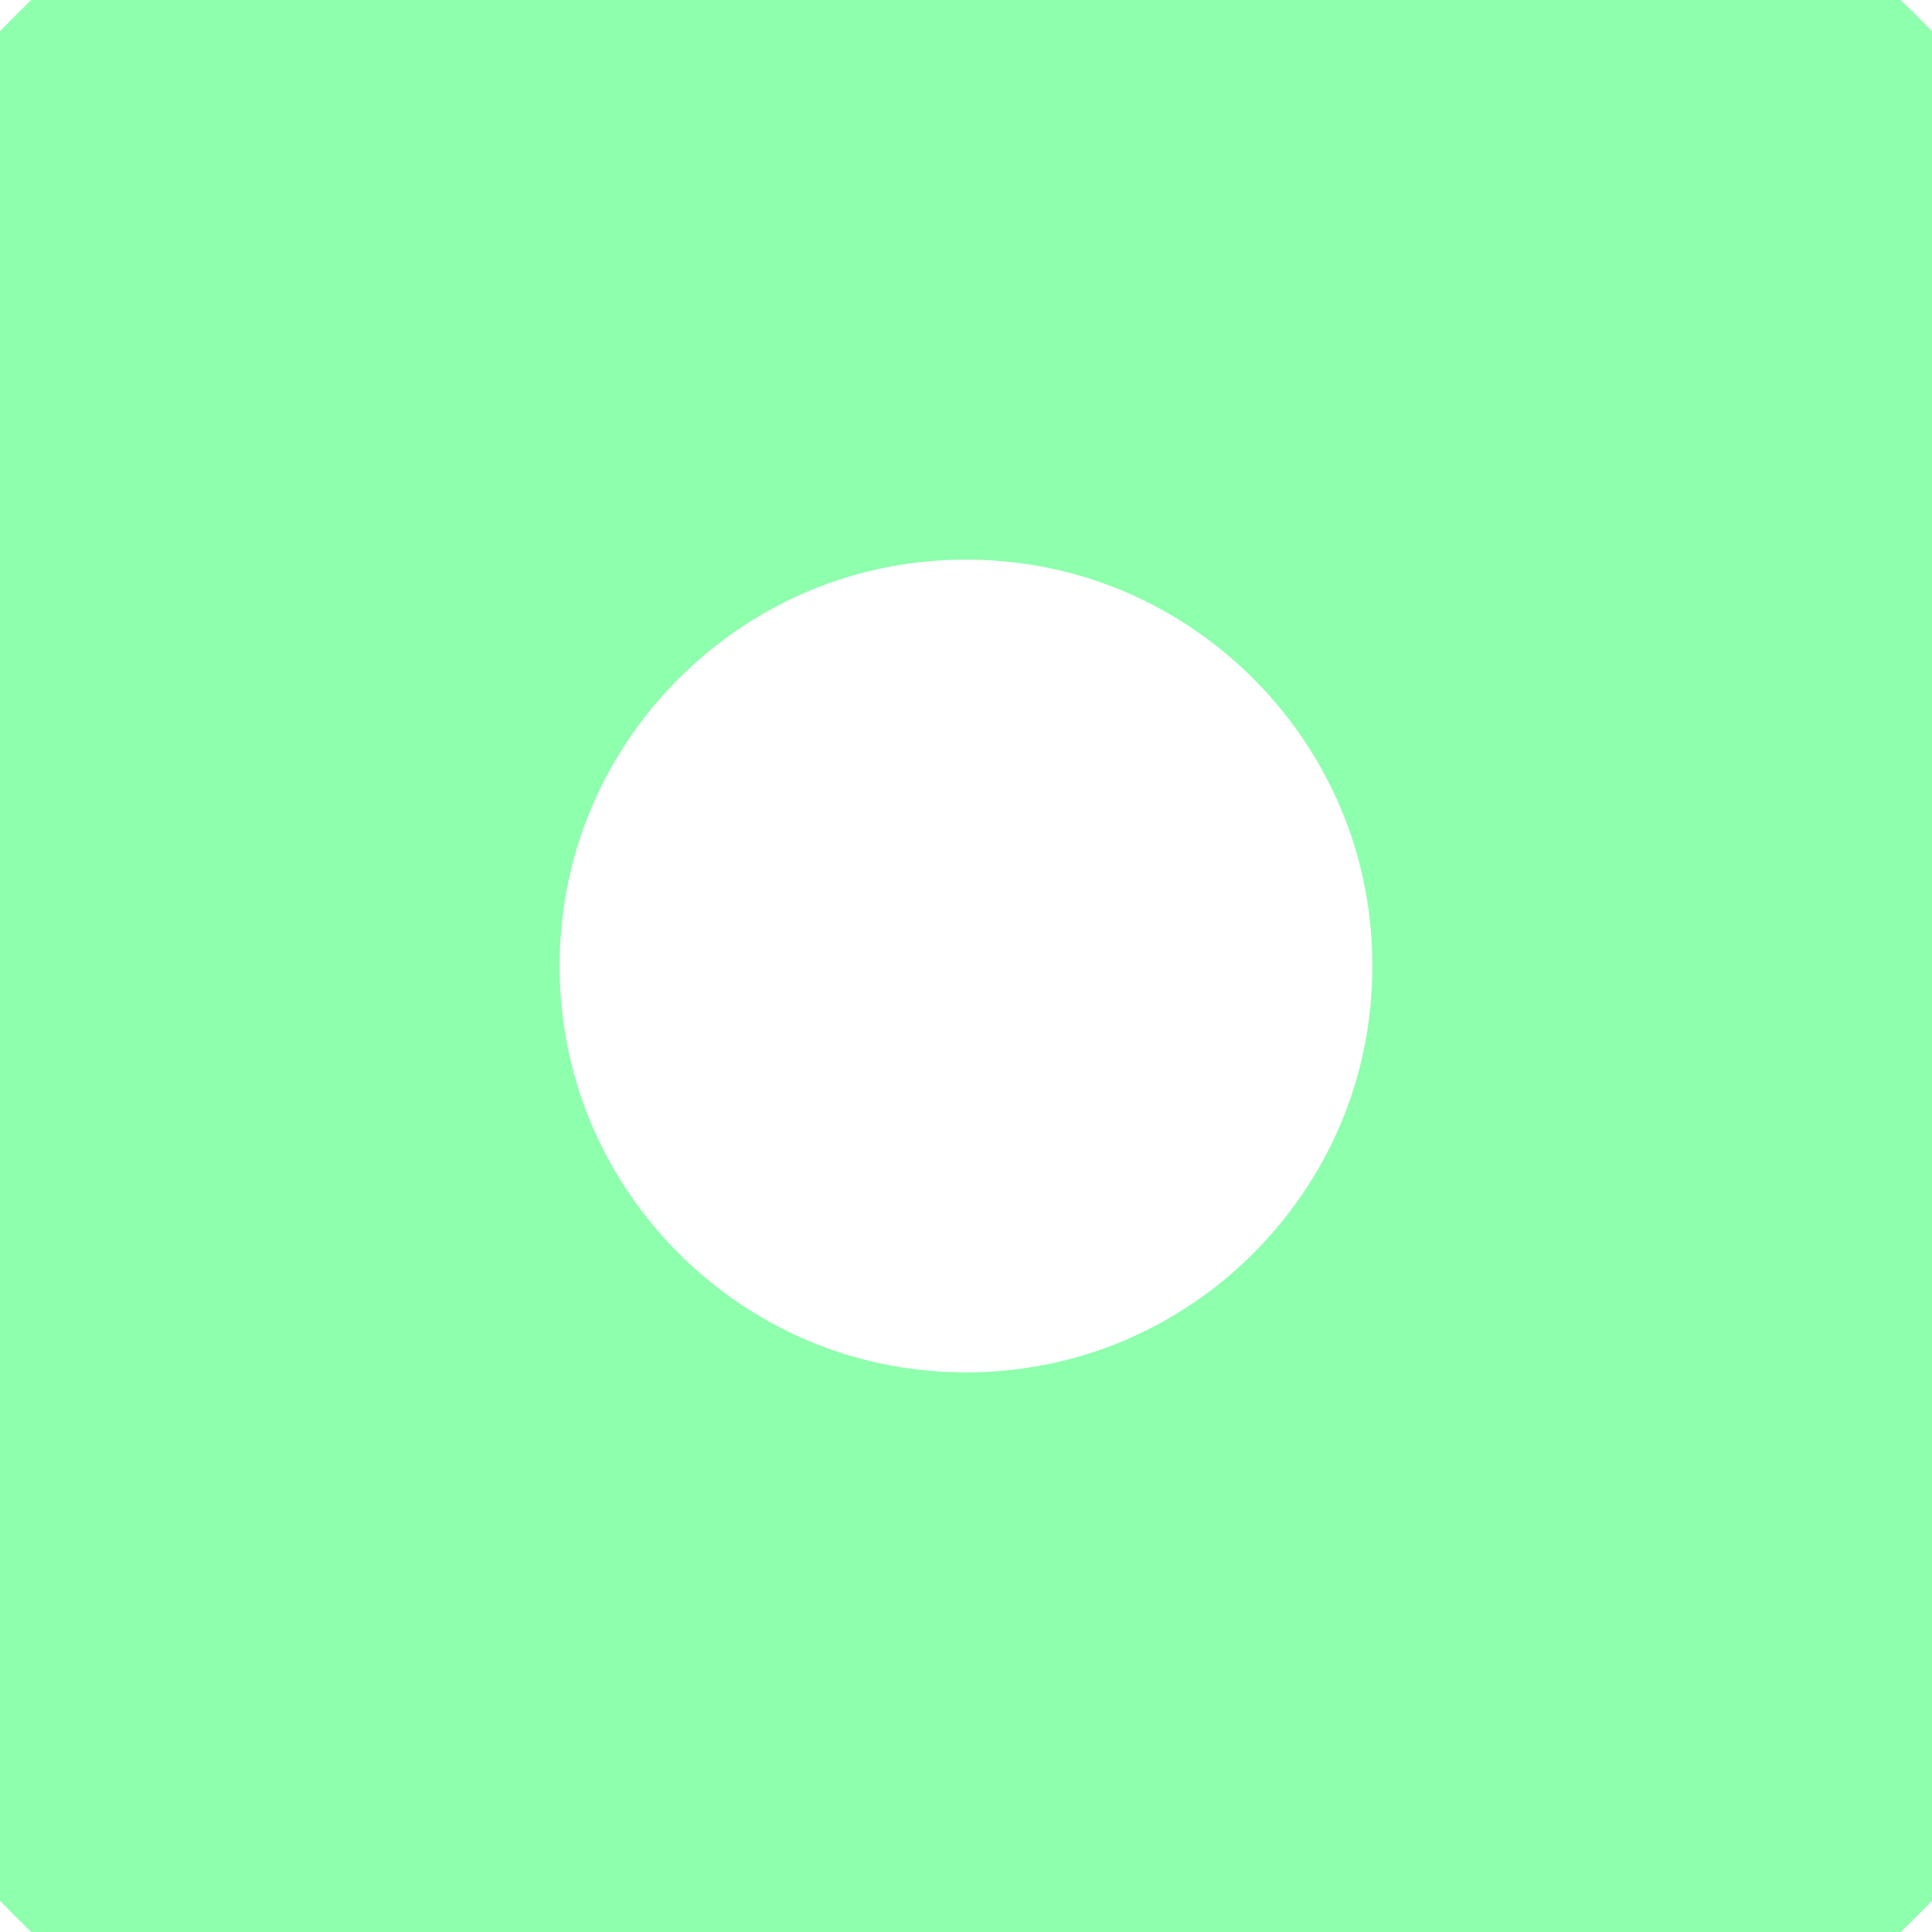
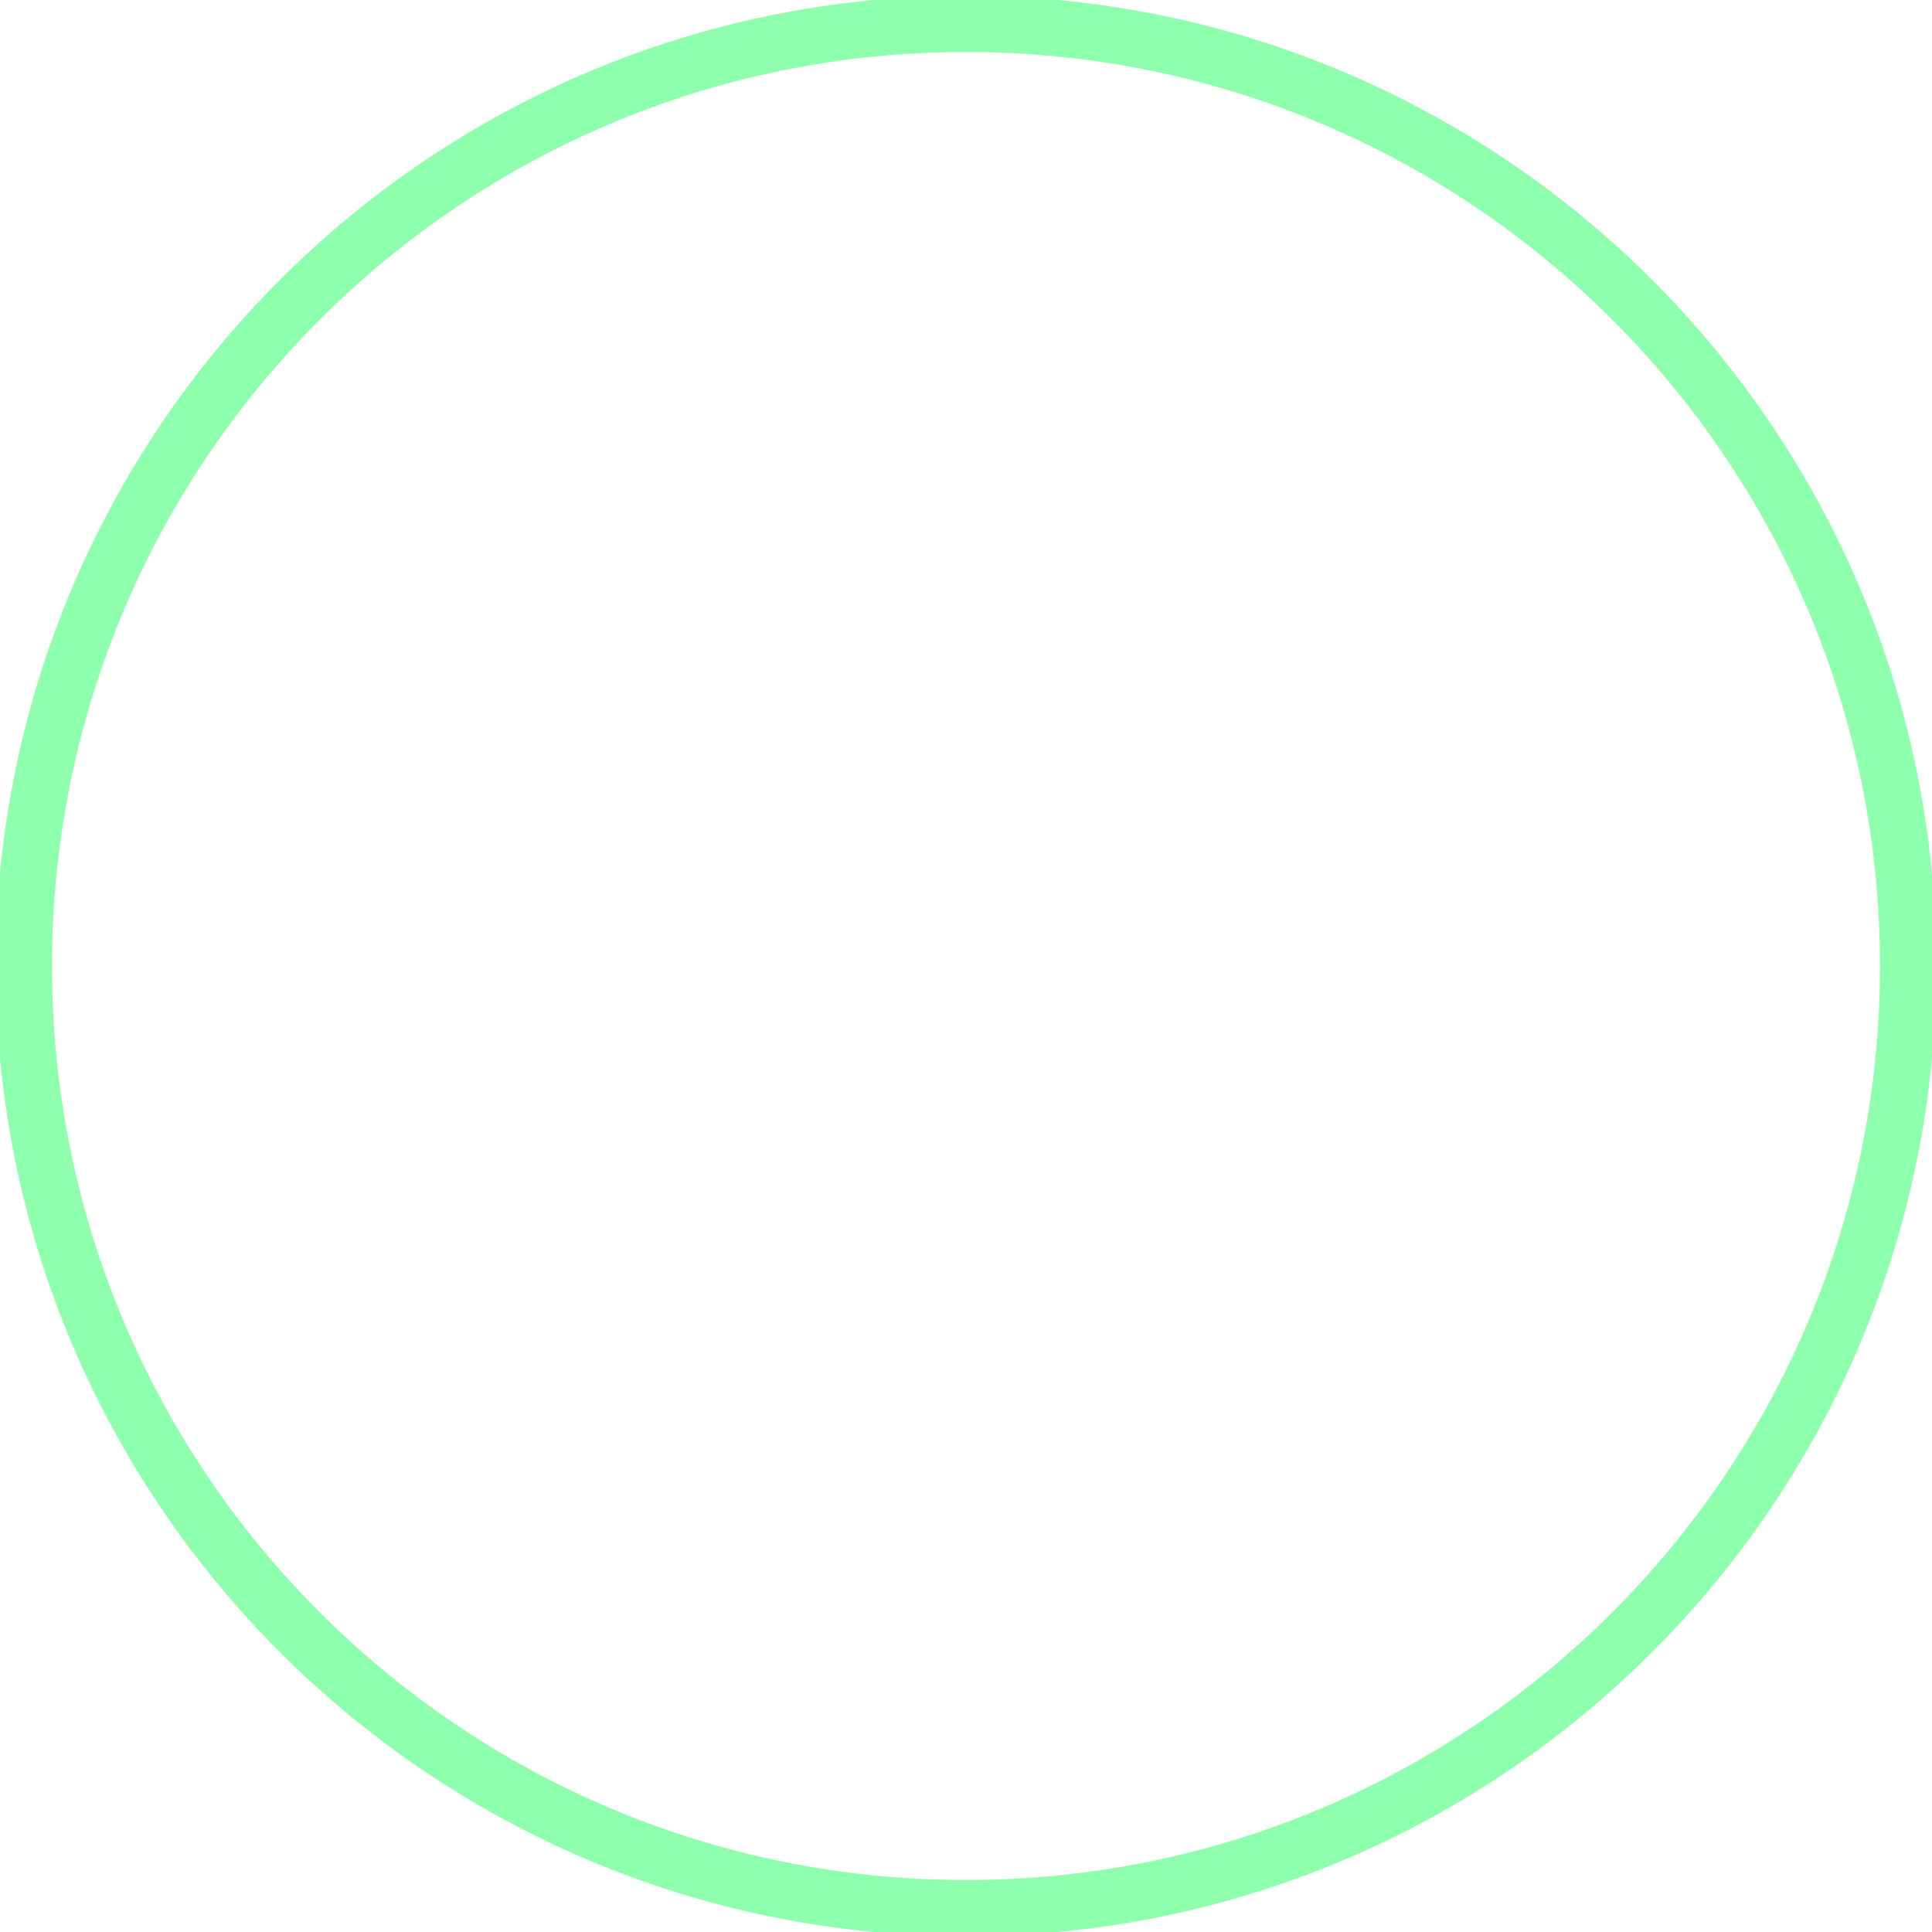
- <svg xmlns="http://www.w3.org/2000/svg" viewBox="-51.5 -51.5 103 103">
-   <circle id="supported-resource-outline" cx="0" cy="0" r="46.663" fill="none" stroke="#8dffad" stroke-width="50" vector-effect="non-scaling-stroke" />
+ <svg xmlns="http://www.w3.org/2000/svg" viewBox="-51.5 -51.5 103 103" version="1.1" id="svg1">
+   <defs id="defs1" />
+   <circle id="supported-resource-outline" cx="0" cy="0" r="50.229" fill="none" stroke="#8dffad" stroke-width="50" vector-effect="non-scaling-stroke" style="stroke-width:3;stroke-dasharray:none" />
</svg>
